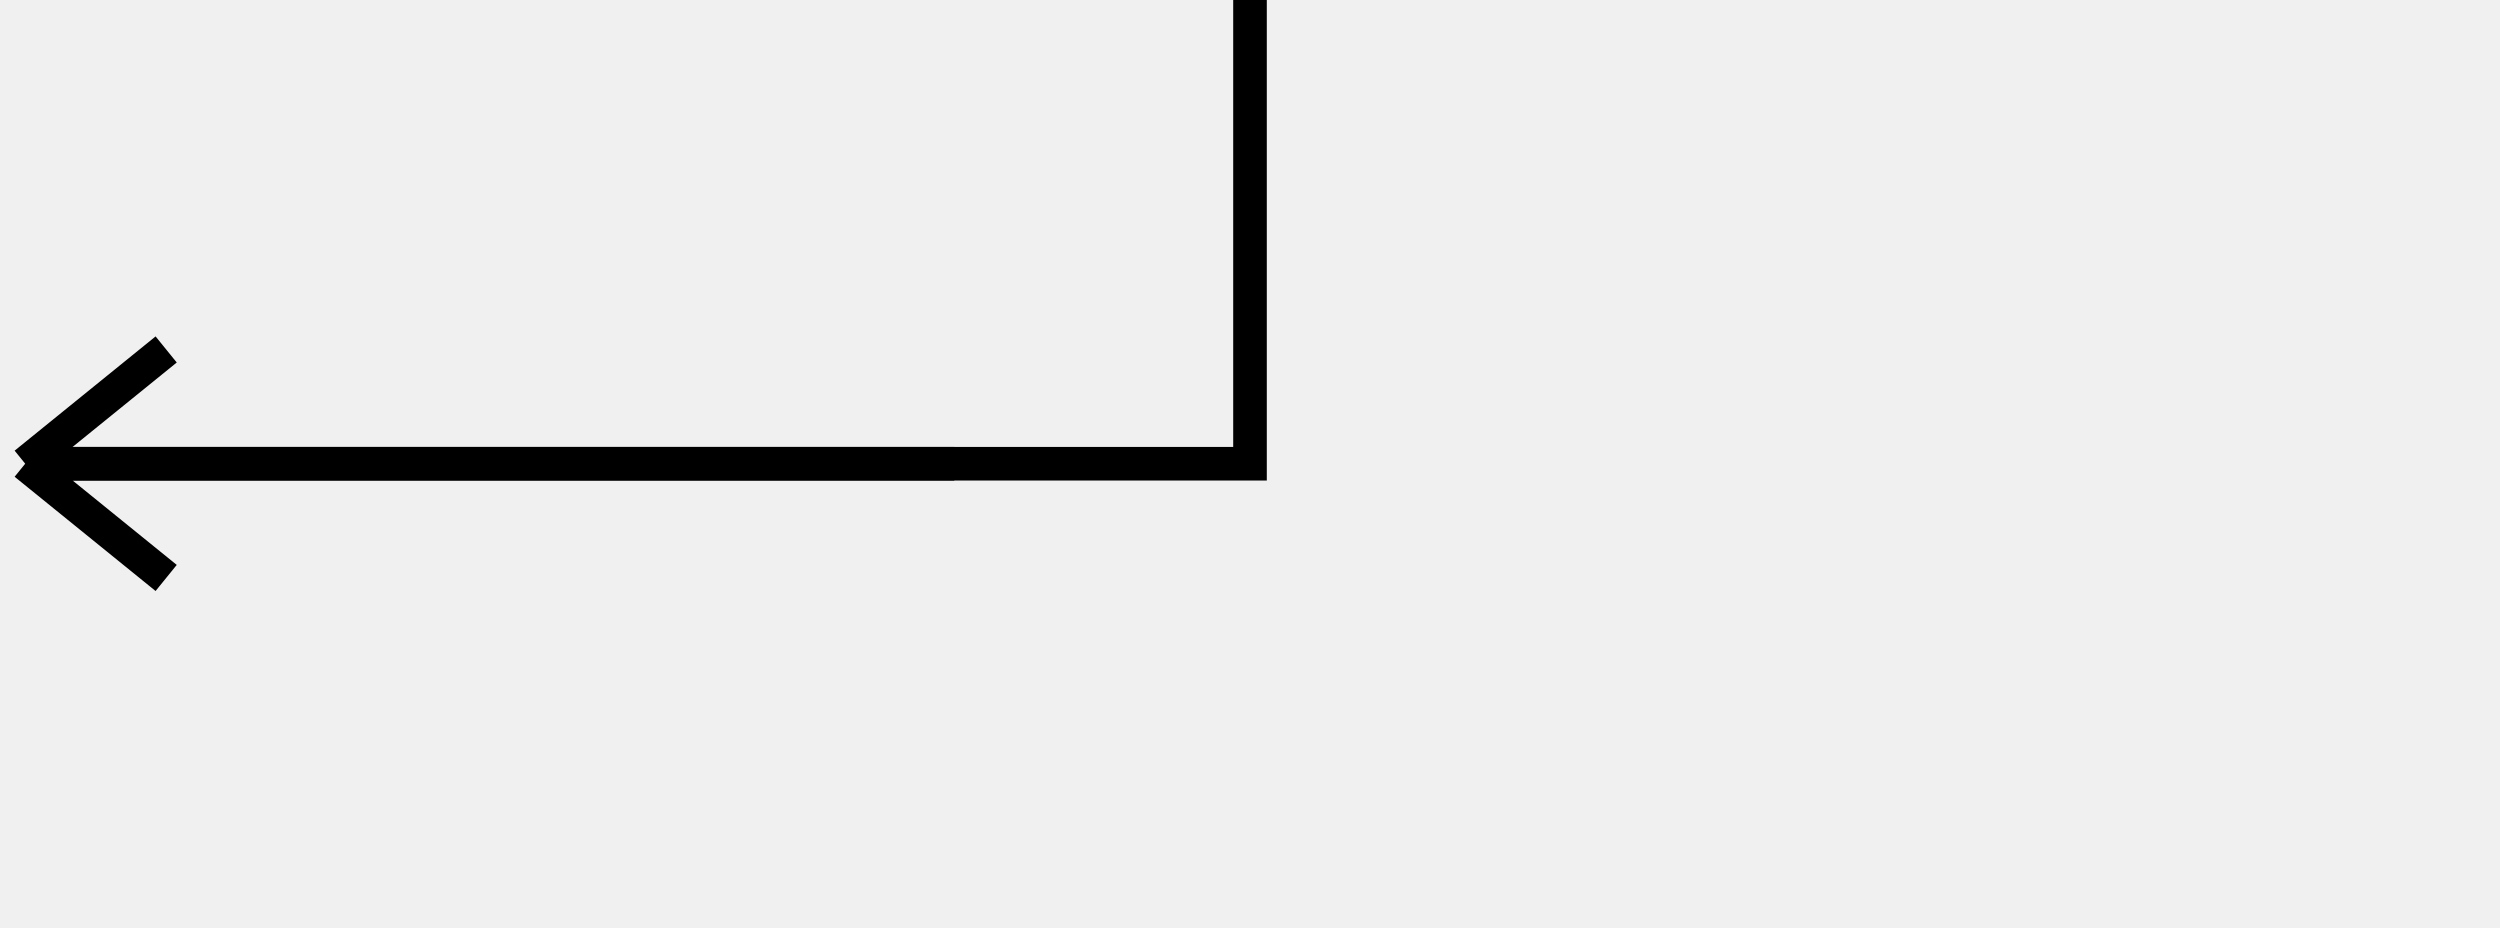
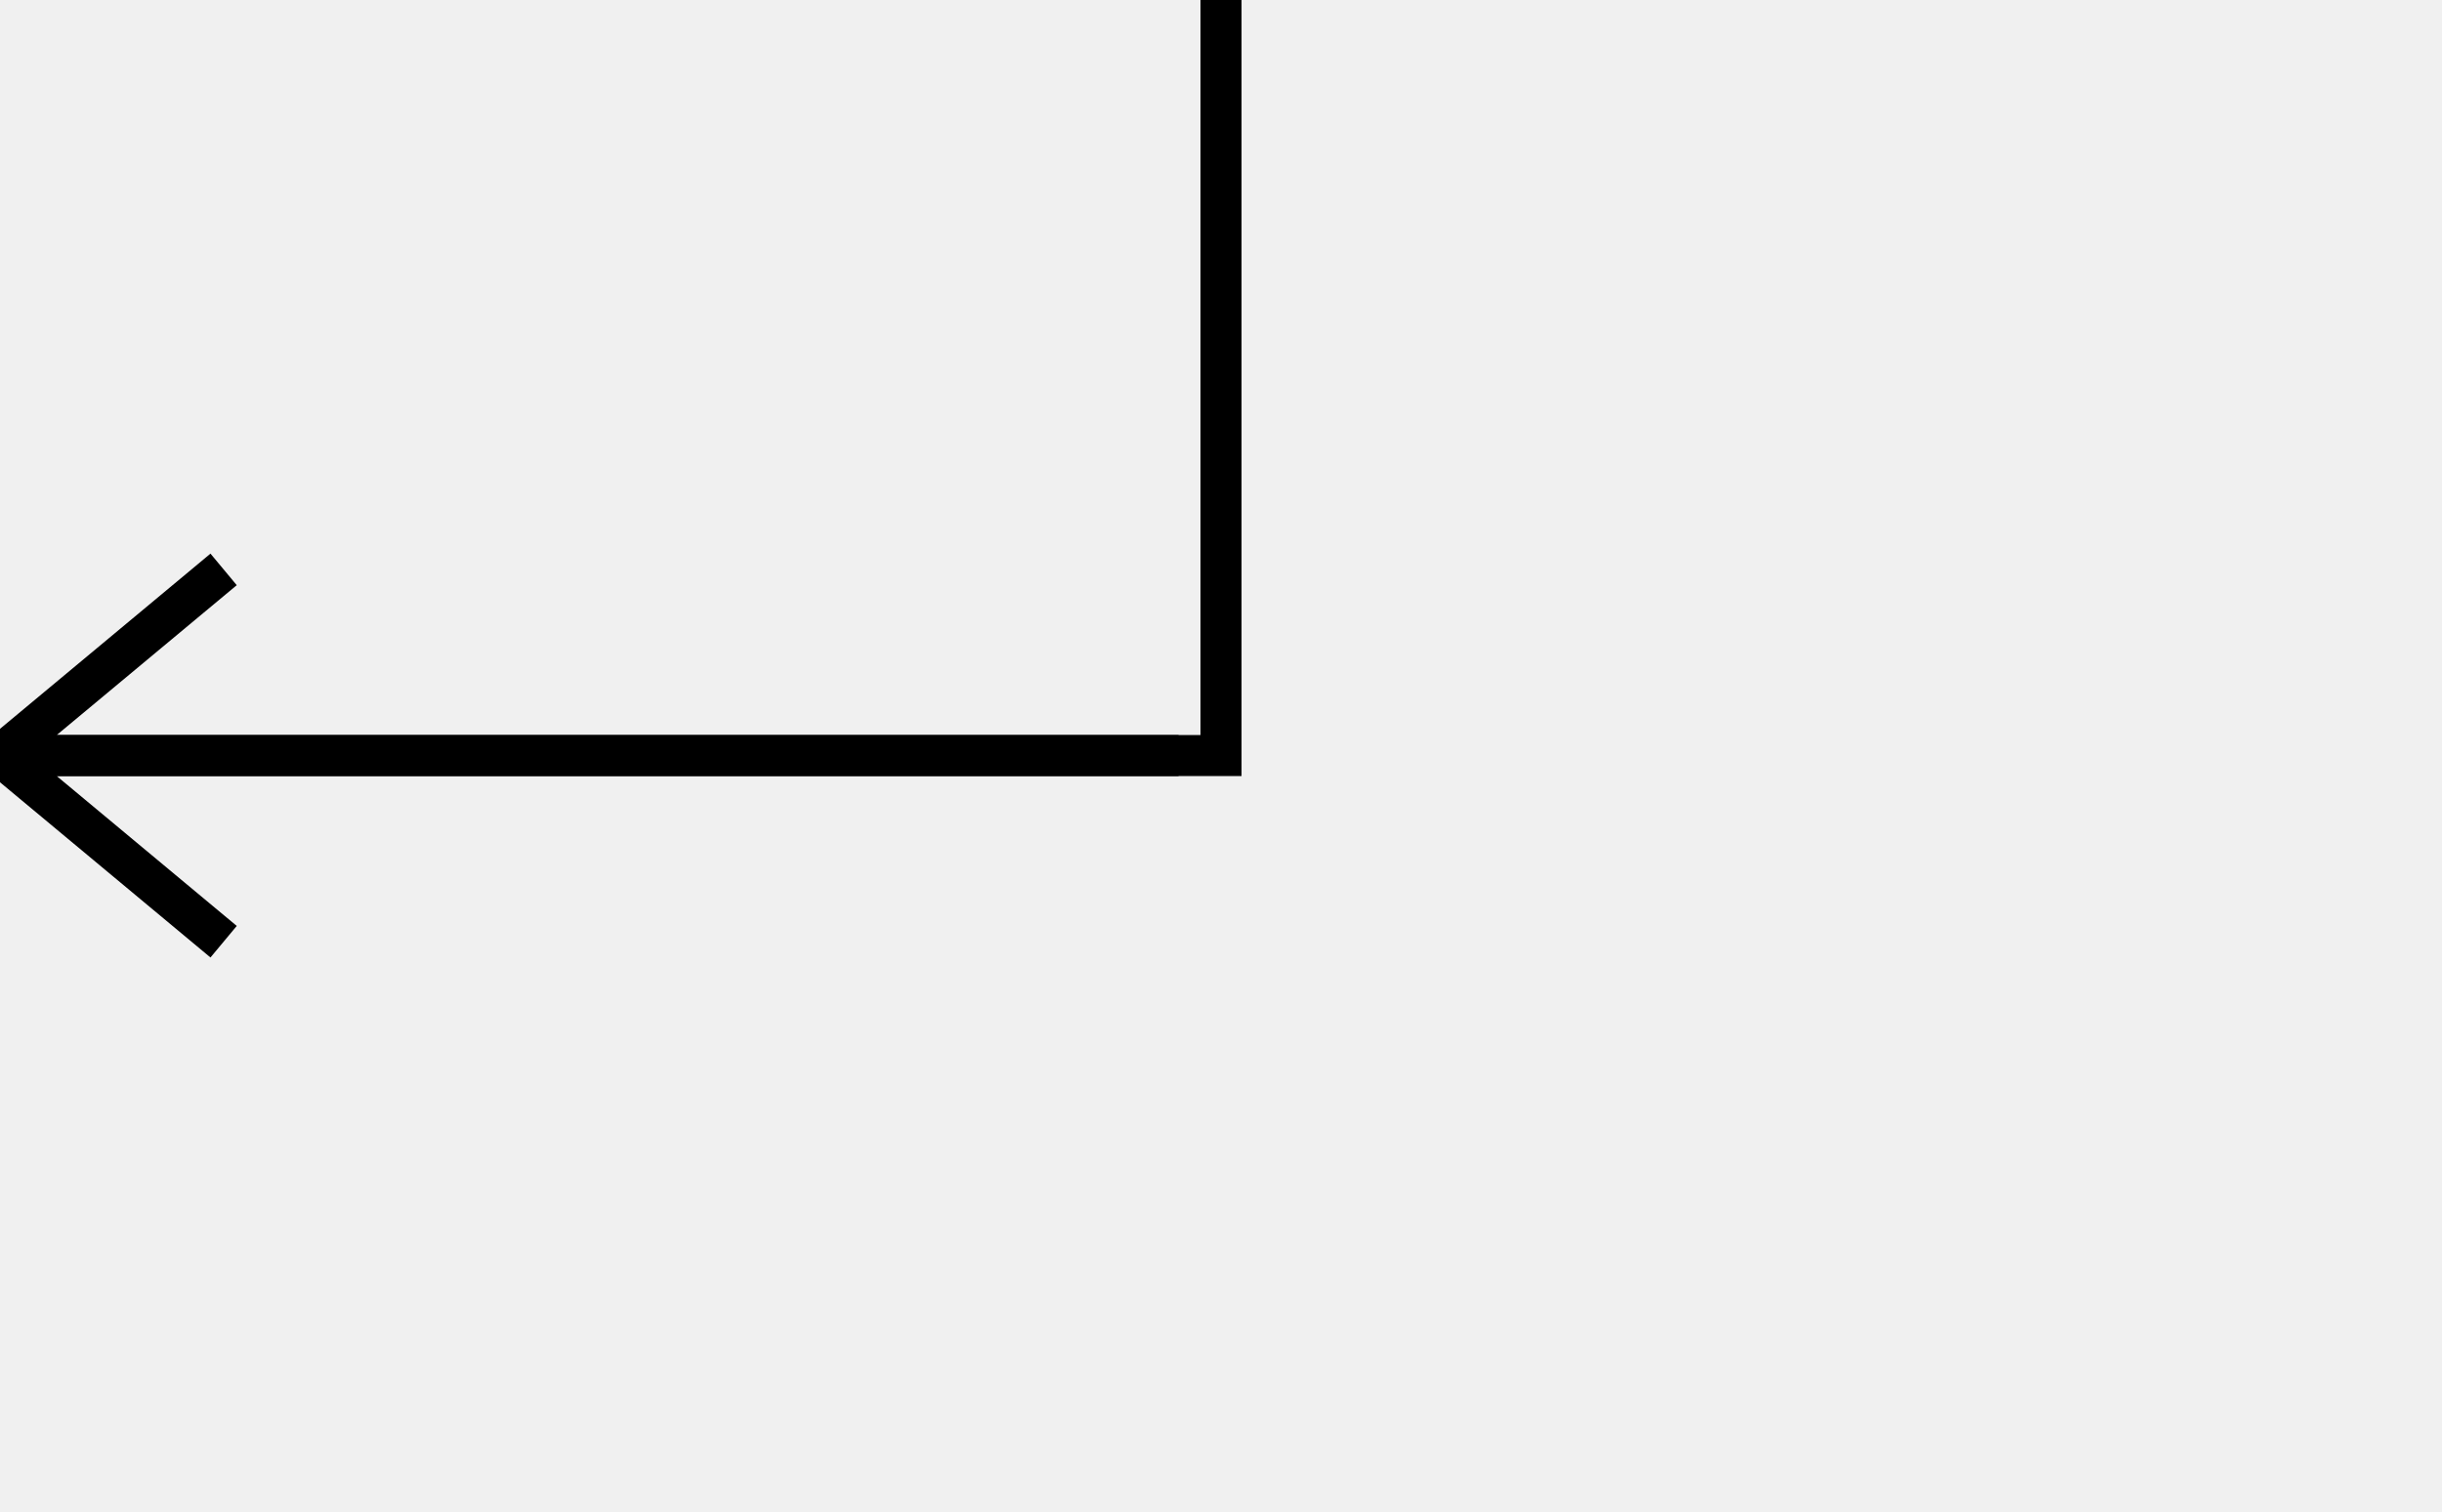
- <svg xmlns="http://www.w3.org/2000/svg" width="1488" height="552" viewBox="0 0 1488 552" fill="none">
-   <g clip-path="url(#clip0_124_33)">
-     <path d="M34 276H152.334L448.167 275.998L744 275.997V0" stroke="black" stroke-width="20" />
-     <path d="M568 276L15 276M15 276L98.902 344M15 276L98.902 208" stroke="black" stroke-width="20" />
+ <svg xmlns="http://www.w3.org/2000/svg" width="892" height="552" viewBox="0 0 892 552" fill="none">
+   <g clip-path="url(#clip0_150_2)">
+     <path d="M39.778 276L1.88351e-05 275.999L77.347 276L446 275.999L446 0" stroke="black" stroke-width="15" />
+     <path d="M430.5 276L-5.94475e-06 276M-5.94475e-06 276L81.68 344M-5.94475e-06 276L81.68 208" stroke="black" stroke-width="15" />
  </g>
  <defs>
-     <clipPath id="clip0_124_33">
-       <rect width="1488" height="552" fill="white" />
+     <clipPath id="clip0_150_2">
+       <rect width="892" height="552" fill="white" />
    </clipPath>
  </defs>
</svg>
